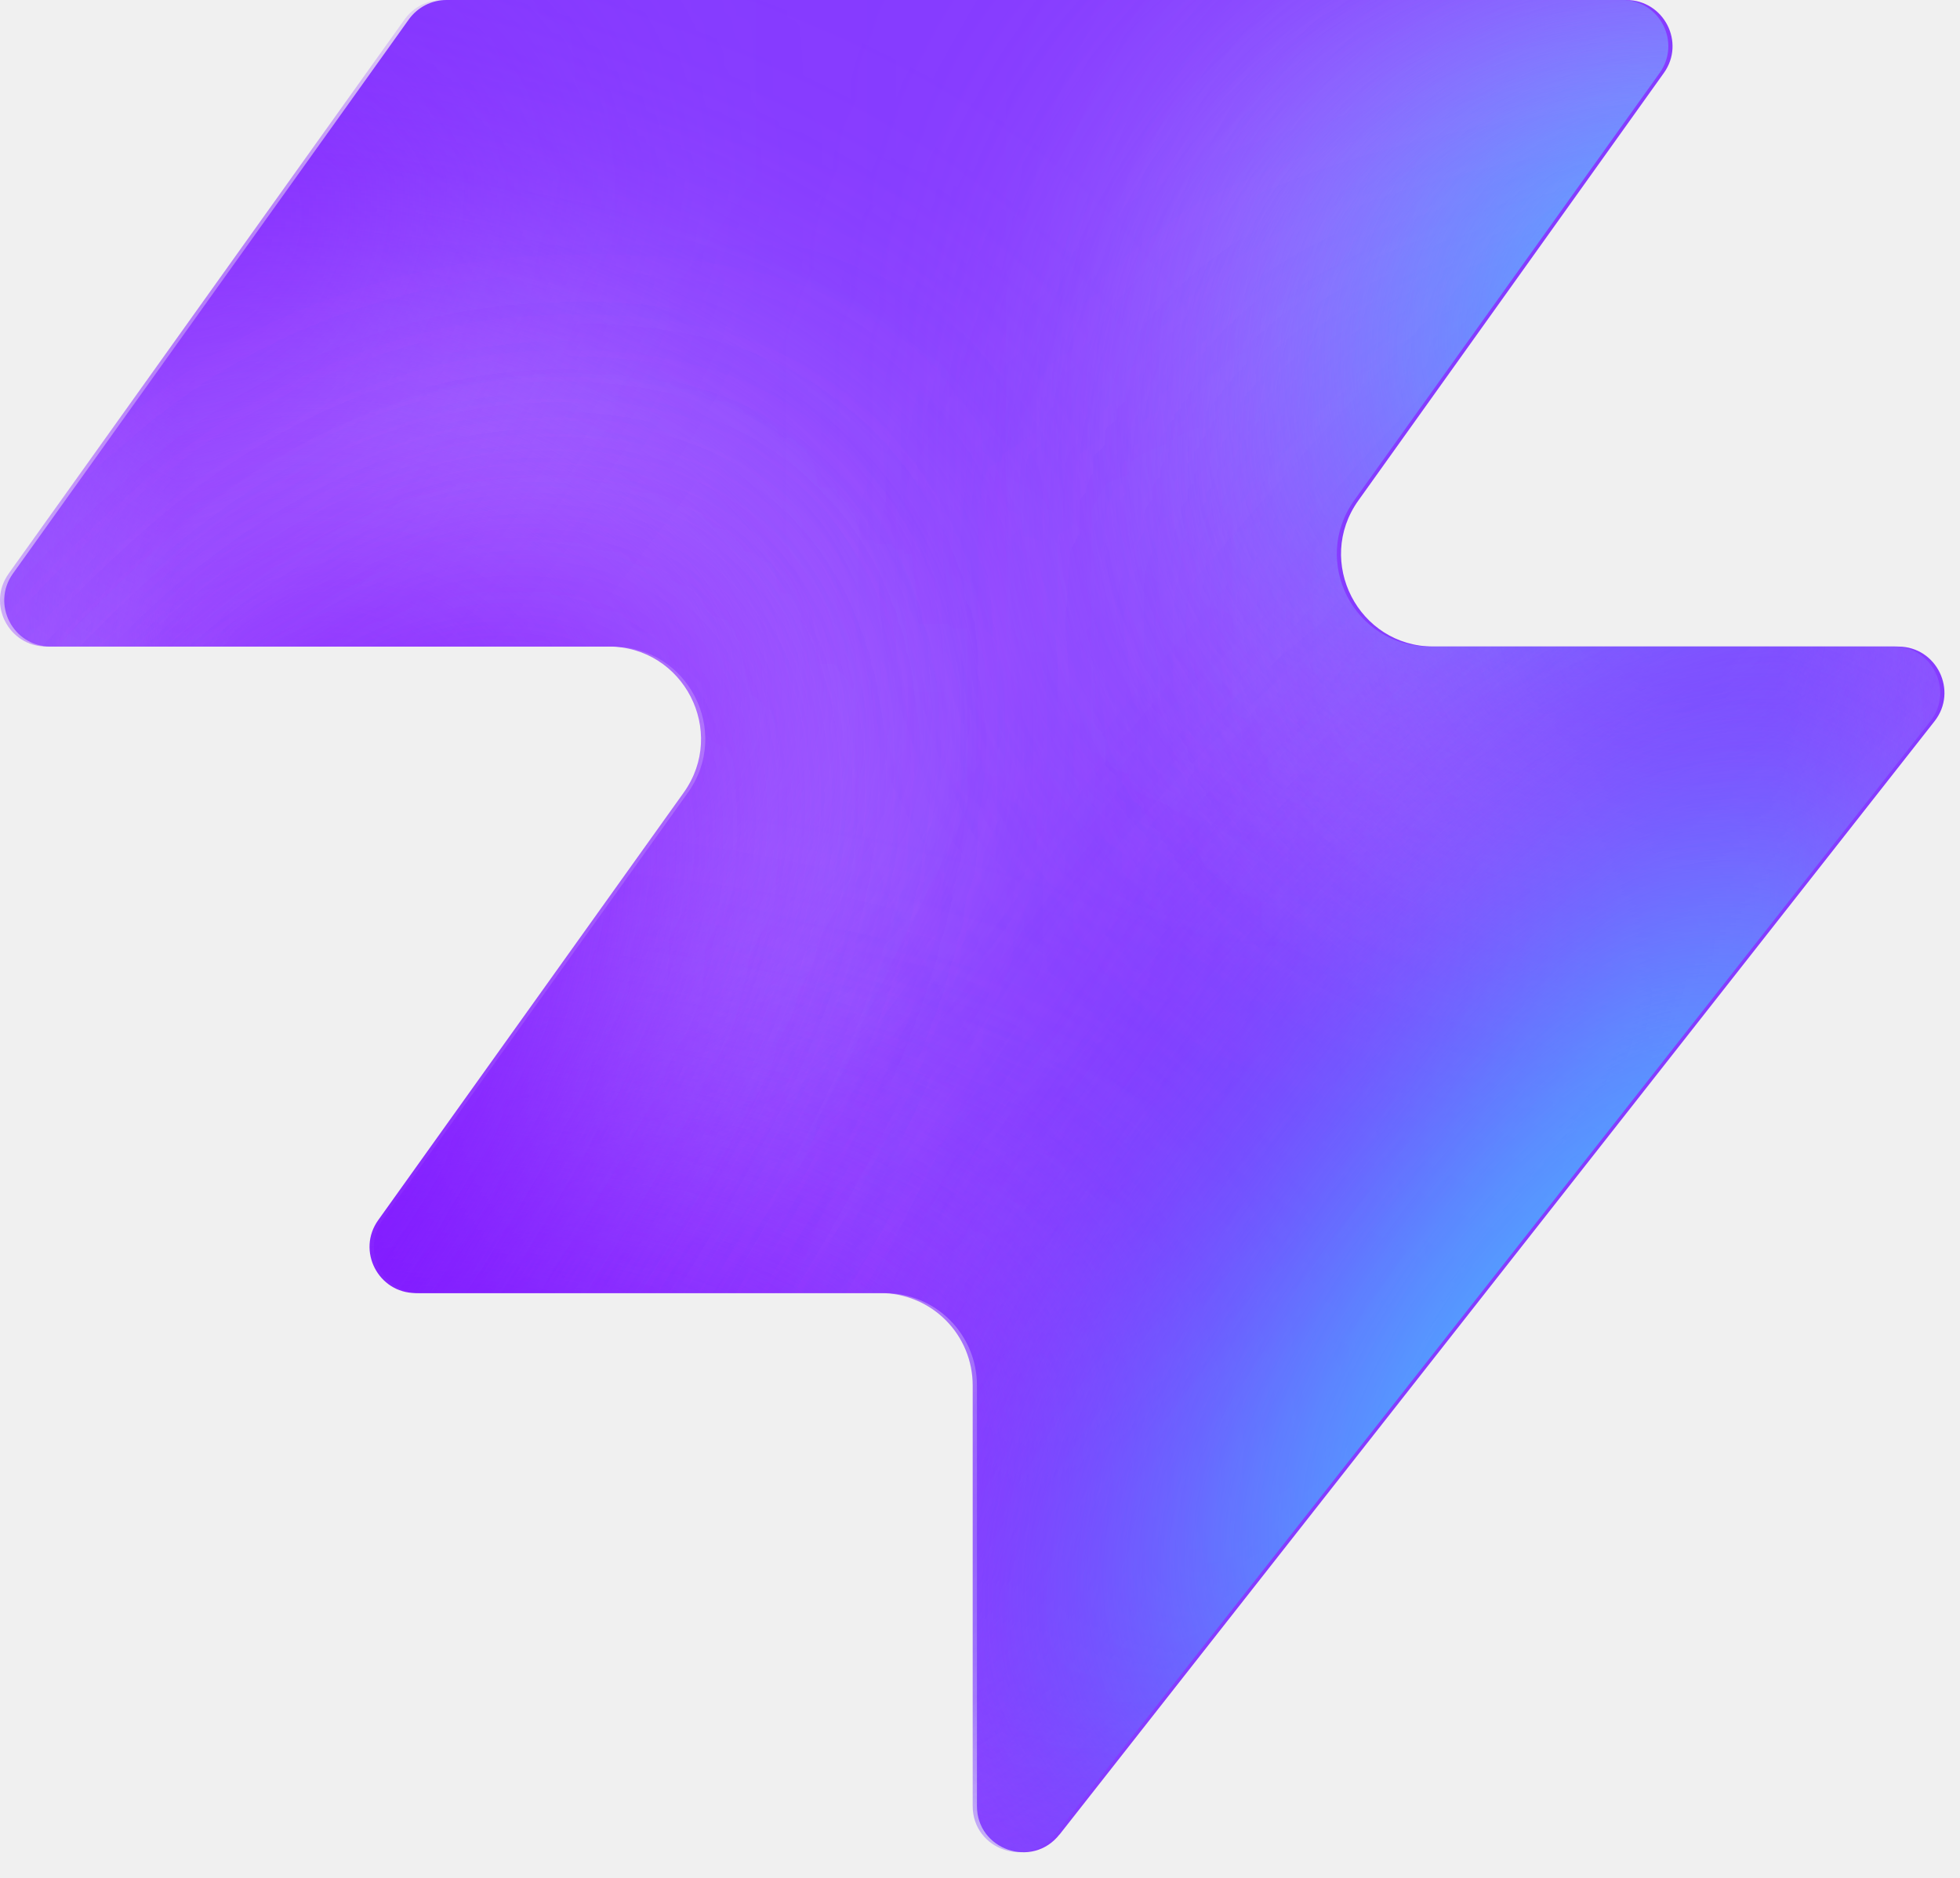
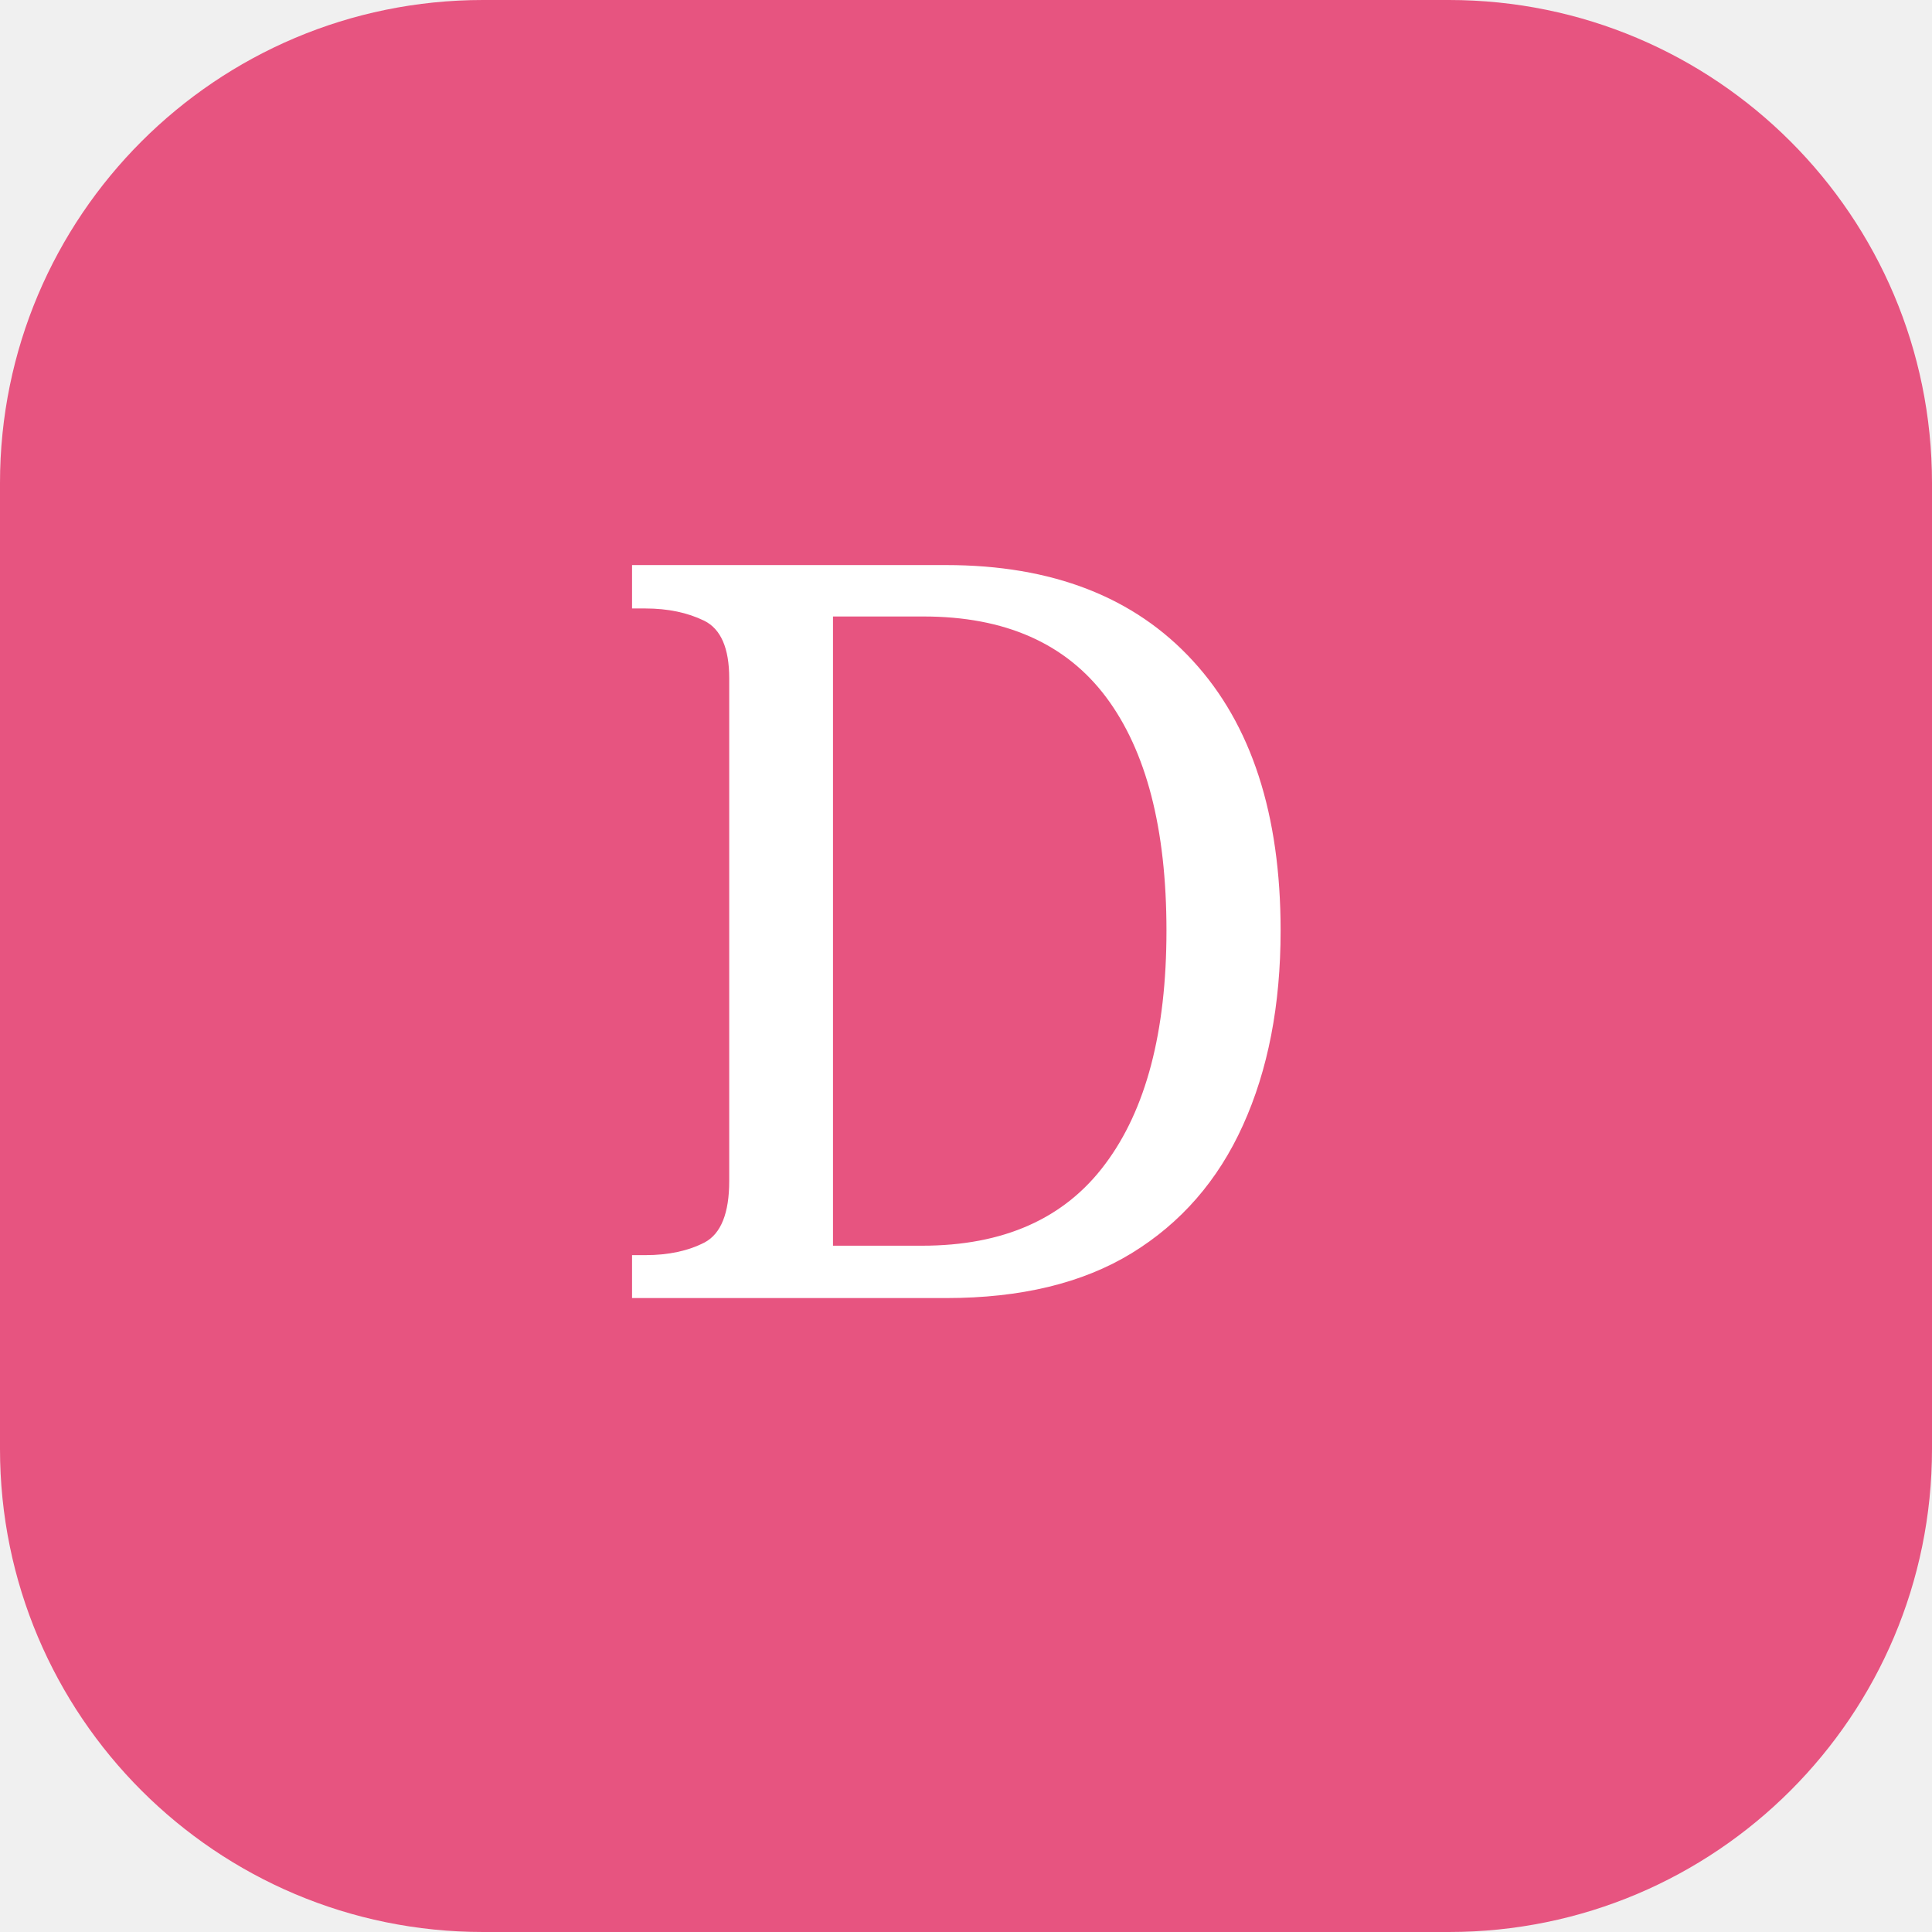
- <svg xmlns="http://www.w3.org/2000/svg" width="48" height="46" fill="none" viewBox="0 0 48 46">
-   <path fill="#863bff" d="M25.946 44.938c-.664.845-2.021.375-2.021-.698V33.937a2.26 2.26 0 0 0-2.262-2.262H10.287c-.92 0-1.456-1.04-.92-1.788l7.48-10.471c1.07-1.497 0-3.578-1.842-3.578H1.237c-.92 0-1.456-1.04-.92-1.788L10.013.474c.214-.297.556-.474.92-.474h28.894c.92 0 1.456 1.04.92 1.788l-7.48 10.471c-1.07 1.498 0 3.579 1.842 3.579h11.377c.943 0 1.473 1.088.89 1.83L25.947 44.94z" style="fill:#863bff;fill:color(display-p3 .525 .23 1);fill-opacity:1" />
-   <mask id="a" width="48" height="46" x="0" y="0" maskUnits="userSpaceOnUse" style="mask-type:alpha">
-     <path fill="#000" d="M25.842 44.938c-.664.844-2.021.375-2.021-.698V33.937a2.26 2.26 0 0 0-2.262-2.262H10.183c-.92 0-1.456-1.04-.92-1.788l7.48-10.471c1.07-1.498 0-3.579-1.842-3.579H1.133c-.92 0-1.456-1.04-.92-1.787L9.91.473c.214-.297.556-.474.92-.474h28.894c.92 0 1.456 1.04.92 1.788l-7.48 10.471c-1.07 1.498 0 3.578 1.842 3.578h11.377c.943 0 1.473 1.088.89 1.832L25.843 44.94z" style="fill:#000;fill-opacity:1" />
-   </mask>
-   <g mask="url(#a)">
-     <g filter="url(#b)">
-       <ellipse cx="5.508" cy="14.704" fill="#ede6ff" rx="5.508" ry="14.704" style="fill:#ede6ff;fill:color(display-p3 .927 .903 1);fill-opacity:1" transform="matrix(.00324 1 1 -.00324 -4.47 31.516)" />
-     </g>
-     <g filter="url(#c)">
-       <ellipse cx="10.399" cy="29.851" fill="#ede6ff" rx="10.399" ry="29.851" style="fill:#ede6ff;fill:color(display-p3 .927 .903 1);fill-opacity:1" transform="matrix(.00324 1 1 -.00324 -39.328 7.883)" />
-     </g>
-     <g filter="url(#d)">
-       <ellipse cx="5.508" cy="30.487" fill="#7e14ff" rx="5.508" ry="30.487" style="fill:#7e14ff;fill:color(display-p3 .492 .077 1);fill-opacity:1" transform="rotate(89.814 -25.913 -14.639)scale(1 -1)" />
-     </g>
-     <g filter="url(#e)">
-       <ellipse cx="5.508" cy="30.599" fill="#7e14ff" rx="5.508" ry="30.599" style="fill:#7e14ff;fill:color(display-p3 .492 .077 1);fill-opacity:1" transform="rotate(89.814 -32.644 -3.334)scale(1 -1)" />
-     </g>
-     <g filter="url(#f)">
-       <ellipse cx="5.508" cy="30.599" fill="#7e14ff" rx="5.508" ry="30.599" style="fill:#7e14ff;fill:color(display-p3 .492 .077 1);fill-opacity:1" transform="matrix(.00324 1 1 -.00324 -34.34 30.47)" />
-     </g>
-     <g filter="url(#g)">
-       <ellipse cx="14.072" cy="22.078" fill="#ede6ff" rx="14.072" ry="22.078" style="fill:#ede6ff;fill:color(display-p3 .927 .903 1);fill-opacity:1" transform="rotate(93.35 24.506 48.493)scale(-1 1)" />
-     </g>
-     <g filter="url(#h)">
-       <ellipse cx="3.47" cy="21.501" fill="#7e14ff" rx="3.47" ry="21.501" style="fill:#7e14ff;fill:color(display-p3 .492 .077 1);fill-opacity:1" transform="rotate(89.009 28.708 47.59)scale(-1 1)" />
-     </g>
-     <g filter="url(#i)">
-       <ellipse cx="3.47" cy="21.501" fill="#7e14ff" rx="3.47" ry="21.501" style="fill:#7e14ff;fill:color(display-p3 .492 .077 1);fill-opacity:1" transform="rotate(89.009 28.708 47.59)scale(-1 1)" />
-     </g>
-     <g filter="url(#j)">
-       <ellipse cx=".387" cy="8.972" fill="#7e14ff" rx="4.407" ry="29.108" style="fill:#7e14ff;fill:color(display-p3 .492 .077 1);fill-opacity:1" transform="rotate(39.51 .387 8.972)" />
-     </g>
-     <g filter="url(#k)">
-       <ellipse cx="47.523" cy="-6.092" fill="#7e14ff" rx="4.407" ry="29.108" style="fill:#7e14ff;fill:color(display-p3 .492 .077 1);fill-opacity:1" transform="rotate(37.892 47.523 -6.092)" />
-     </g>
-     <g filter="url(#l)">
-       <ellipse cx="41.412" cy="6.333" fill="#47bfff" rx="5.971" ry="9.665" style="fill:#47bfff;fill:color(display-p3 .28 .748 1);fill-opacity:1" transform="rotate(37.892 41.412 6.333)" />
-     </g>
-     <g filter="url(#m)">
-       <ellipse cx="-1.879" cy="38.332" fill="#7e14ff" rx="4.407" ry="29.108" style="fill:#7e14ff;fill:color(display-p3 .492 .077 1);fill-opacity:1" transform="rotate(37.892 -1.88 38.332)" />
-     </g>
-     <g filter="url(#n)">
-       <ellipse cx="-1.879" cy="38.332" fill="#7e14ff" rx="4.407" ry="29.108" style="fill:#7e14ff;fill:color(display-p3 .492 .077 1);fill-opacity:1" transform="rotate(37.892 -1.88 38.332)" />
-     </g>
-     <g filter="url(#o)">
-       <ellipse cx="35.651" cy="29.907" fill="#7e14ff" rx="4.407" ry="29.108" style="fill:#7e14ff;fill:color(display-p3 .492 .077 1);fill-opacity:1" transform="rotate(37.892 35.651 29.907)" />
-     </g>
-     <g filter="url(#p)">
-       <ellipse cx="38.418" cy="32.4" fill="#47bfff" rx="5.971" ry="15.297" style="fill:#47bfff;fill:color(display-p3 .28 .748 1);fill-opacity:1" transform="rotate(37.892 38.418 32.4)" />
-     </g>
-   </g>
-   <defs>
-     <filter id="b" width="60.045" height="41.654" x="-19.77" y="16.149" color-interpolation-filters="sRGB" filterUnits="userSpaceOnUse">
-       <feFlood flood-opacity="0" result="BackgroundImageFix" />
-       <feBlend in="SourceGraphic" in2="BackgroundImageFix" result="shape" />
-       <feGaussianBlur result="effect1_foregroundBlur_2002_17158" stdDeviation="7.659" />
-     </filter>
-     <filter id="c" width="90.34" height="51.437" x="-54.613" y="-7.533" color-interpolation-filters="sRGB" filterUnits="userSpaceOnUse">
-       <feFlood flood-opacity="0" result="BackgroundImageFix" />
-       <feBlend in="SourceGraphic" in2="BackgroundImageFix" result="shape" />
-       <feGaussianBlur result="effect1_foregroundBlur_2002_17158" stdDeviation="7.659" />
-     </filter>
-     <filter id="d" width="79.355" height="29.4" x="-49.64" y="2.03" color-interpolation-filters="sRGB" filterUnits="userSpaceOnUse">
-       <feFlood flood-opacity="0" result="BackgroundImageFix" />
-       <feBlend in="SourceGraphic" in2="BackgroundImageFix" result="shape" />
-       <feGaussianBlur result="effect1_foregroundBlur_2002_17158" stdDeviation="4.596" />
-     </filter>
-     <filter id="e" width="79.579" height="29.4" x="-45.045" y="20.029" color-interpolation-filters="sRGB" filterUnits="userSpaceOnUse">
-       <feFlood flood-opacity="0" result="BackgroundImageFix" />
-       <feBlend in="SourceGraphic" in2="BackgroundImageFix" result="shape" />
-       <feGaussianBlur result="effect1_foregroundBlur_2002_17158" stdDeviation="4.596" />
-     </filter>
-     <filter id="f" width="79.579" height="29.4" x="-43.513" y="21.178" color-interpolation-filters="sRGB" filterUnits="userSpaceOnUse">
-       <feFlood flood-opacity="0" result="BackgroundImageFix" />
-       <feBlend in="SourceGraphic" in2="BackgroundImageFix" result="shape" />
-       <feGaussianBlur result="effect1_foregroundBlur_2002_17158" stdDeviation="4.596" />
-     </filter>
-     <filter id="g" width="74.749" height="58.852" x="15.756" y="-17.901" color-interpolation-filters="sRGB" filterUnits="userSpaceOnUse">
-       <feFlood flood-opacity="0" result="BackgroundImageFix" />
-       <feBlend in="SourceGraphic" in2="BackgroundImageFix" result="shape" />
-       <feGaussianBlur result="effect1_foregroundBlur_2002_17158" stdDeviation="7.659" />
-     </filter>
-     <filter id="h" width="61.377" height="25.362" x="23.548" y="2.284" color-interpolation-filters="sRGB" filterUnits="userSpaceOnUse">
-       <feFlood flood-opacity="0" result="BackgroundImageFix" />
-       <feBlend in="SourceGraphic" in2="BackgroundImageFix" result="shape" />
-       <feGaussianBlur result="effect1_foregroundBlur_2002_17158" stdDeviation="4.596" />
-     </filter>
-     <filter id="i" width="61.377" height="25.362" x="23.548" y="2.284" color-interpolation-filters="sRGB" filterUnits="userSpaceOnUse">
-       <feFlood flood-opacity="0" result="BackgroundImageFix" />
-       <feBlend in="SourceGraphic" in2="BackgroundImageFix" result="shape" />
-       <feGaussianBlur result="effect1_foregroundBlur_2002_17158" stdDeviation="4.596" />
-     </filter>
-     <filter id="j" width="56.045" height="63.649" x="-27.636" y="-22.853" color-interpolation-filters="sRGB" filterUnits="userSpaceOnUse">
-       <feFlood flood-opacity="0" result="BackgroundImageFix" />
-       <feBlend in="SourceGraphic" in2="BackgroundImageFix" result="shape" />
-       <feGaussianBlur result="effect1_foregroundBlur_2002_17158" stdDeviation="4.596" />
-     </filter>
-     <filter id="k" width="54.814" height="64.646" x="20.116" y="-38.415" color-interpolation-filters="sRGB" filterUnits="userSpaceOnUse">
-       <feFlood flood-opacity="0" result="BackgroundImageFix" />
-       <feBlend in="SourceGraphic" in2="BackgroundImageFix" result="shape" />
-       <feGaussianBlur result="effect1_foregroundBlur_2002_17158" stdDeviation="4.596" />
-     </filter>
-     <filter id="l" width="33.541" height="35.313" x="24.641" y="-11.323" color-interpolation-filters="sRGB" filterUnits="userSpaceOnUse">
-       <feFlood flood-opacity="0" result="BackgroundImageFix" />
-       <feBlend in="SourceGraphic" in2="BackgroundImageFix" result="shape" />
-       <feGaussianBlur result="effect1_foregroundBlur_2002_17158" stdDeviation="4.596" />
-     </filter>
-     <filter id="m" width="54.814" height="64.646" x="-29.286" y="6.009" color-interpolation-filters="sRGB" filterUnits="userSpaceOnUse">
-       <feFlood flood-opacity="0" result="BackgroundImageFix" />
-       <feBlend in="SourceGraphic" in2="BackgroundImageFix" result="shape" />
-       <feGaussianBlur result="effect1_foregroundBlur_2002_17158" stdDeviation="4.596" />
-     </filter>
-     <filter id="n" width="54.814" height="64.646" x="-29.286" y="6.009" color-interpolation-filters="sRGB" filterUnits="userSpaceOnUse">
-       <feFlood flood-opacity="0" result="BackgroundImageFix" />
-       <feBlend in="SourceGraphic" in2="BackgroundImageFix" result="shape" />
-       <feGaussianBlur result="effect1_foregroundBlur_2002_17158" stdDeviation="4.596" />
-     </filter>
-     <filter id="o" width="54.814" height="64.646" x="8.244" y="-2.416" color-interpolation-filters="sRGB" filterUnits="userSpaceOnUse">
-       <feFlood flood-opacity="0" result="BackgroundImageFix" />
-       <feBlend in="SourceGraphic" in2="BackgroundImageFix" result="shape" />
-       <feGaussianBlur result="effect1_foregroundBlur_2002_17158" stdDeviation="4.596" />
-     </filter>
-     <filter id="p" width="39.409" height="43.623" x="18.713" y="10.588" color-interpolation-filters="sRGB" filterUnits="userSpaceOnUse">
-       <feFlood flood-opacity="0" result="BackgroundImageFix" />
-       <feBlend in="SourceGraphic" in2="BackgroundImageFix" result="shape" />
-       <feGaussianBlur result="effect1_foregroundBlur_2002_17158" stdDeviation="4.596" />
-     </filter>
-   </defs>
+ <svg xmlns="http://www.w3.org/2000/svg" viewBox="0 0 64 64">
+   <rect width="64" height="64" rx="16" fill="#E75480" />
+   <text x="32" y="43" font-size="34" text-anchor="middle" fill="#fff" font-family="Georgia,serif">D</text>
</svg>
